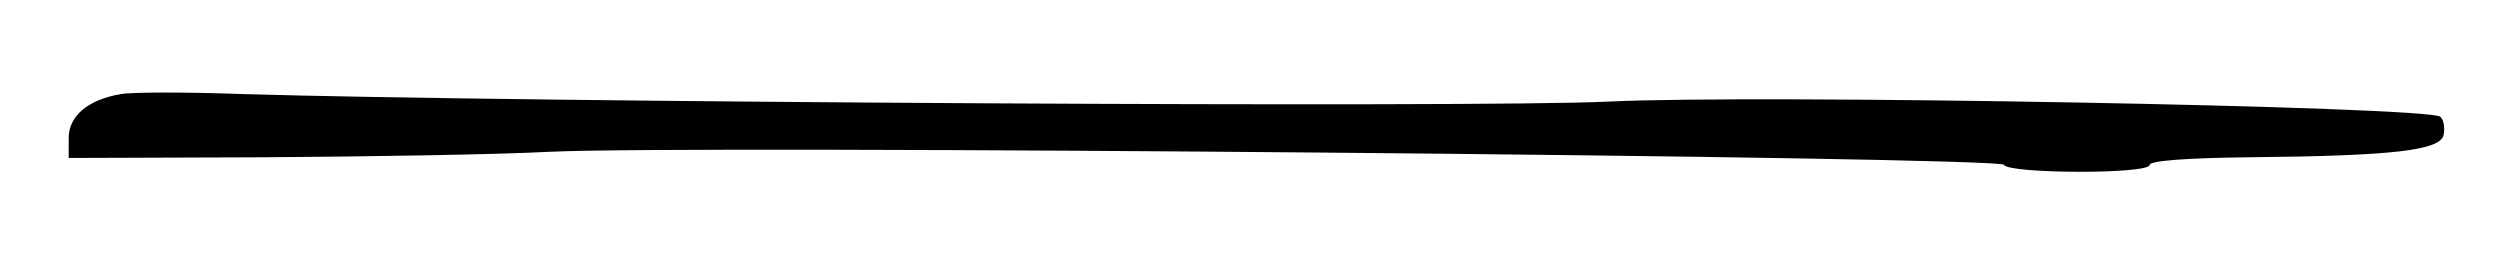
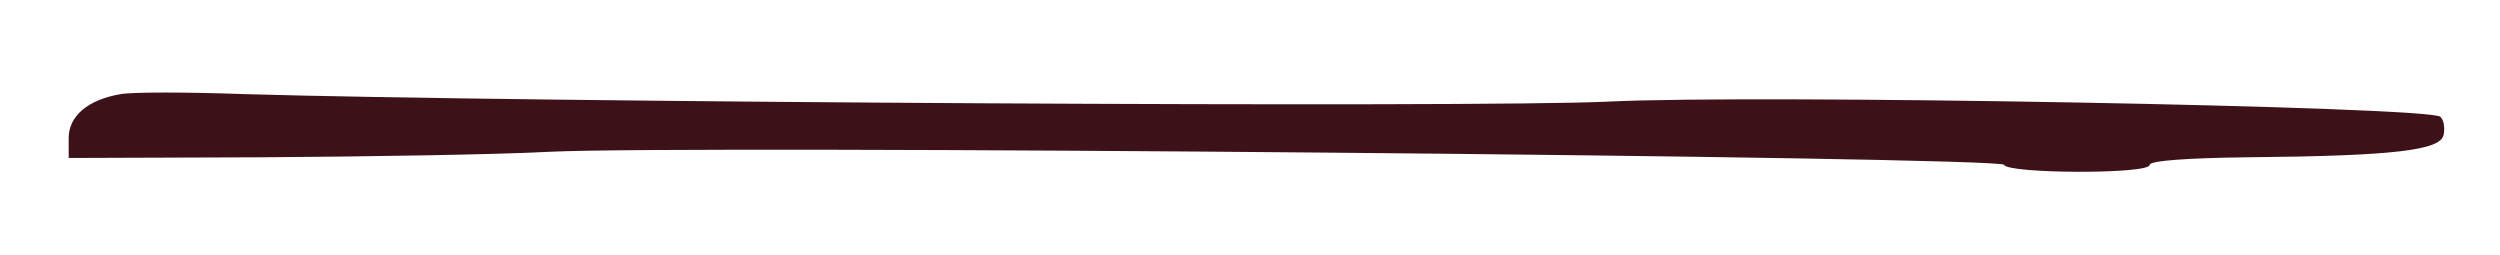
- <svg xmlns="http://www.w3.org/2000/svg" version="1.0" width="364pt" height="37pt" viewBox="0 0 364 37" preserveAspectRatio="xMidYMid meet">
-   <g transform="translate(0,37) scale(0.1,-0.1)" fill="#000000" stroke="none">
-     <path d="M176 233 c-48 -8 -76 -32 -76 -64 l0 -29 283 1 c155 1 343 4 417 8 207 10 2114 -7 2118 -19 5 -13 212 -14 212 0 0 6 55 10 143 11 213 2 281 10 285 33 2 10 0 22 -5 26 -16 15 -993 33 -1213 22 -190 -9 -1580 -1 -1985 11 -82 3 -163 3 -179 0z" />
+ <svg xmlns="http://www.w3.org/2000/svg" version="1.1" id="Calque_1" x="0px" y="0px" viewBox="0 0 364 37" style="enable-background:new 0 0 364 37;" xml:space="preserve">
+   <style type="text/css">
+ 	.st0{fill:#3C1218;}
+ </style>
+   <g transform="translate(0,37) scale(0.1,-0.1)">
+     <path class="st0" d="M176,233c-48-8-76-32-76-64v-29l283,1c155,1,343,4,417,8c207,10,2114-7,2118-19c5-13,212-14,212,0   c0,6,55,10,143,11c213,2,281,10,285,33c2,10,0,22-5,26c-16,15-993,33-1213,22c-190-9-1580-1-1985,11C273,236,192,236,176,233z" />
  </g>
</svg>
